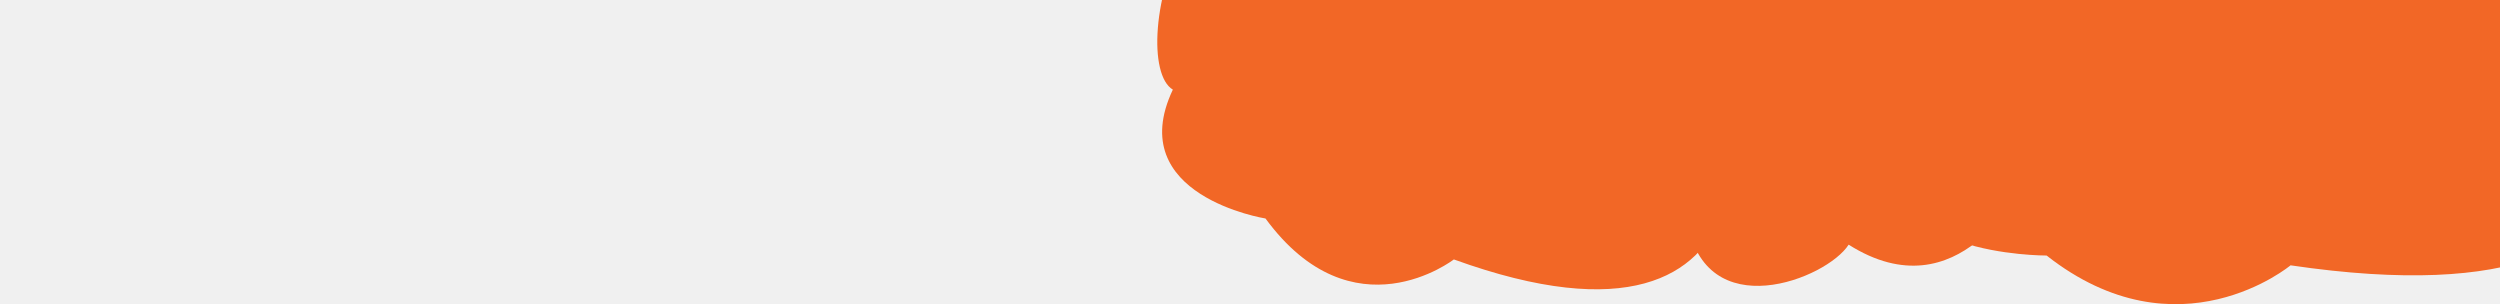
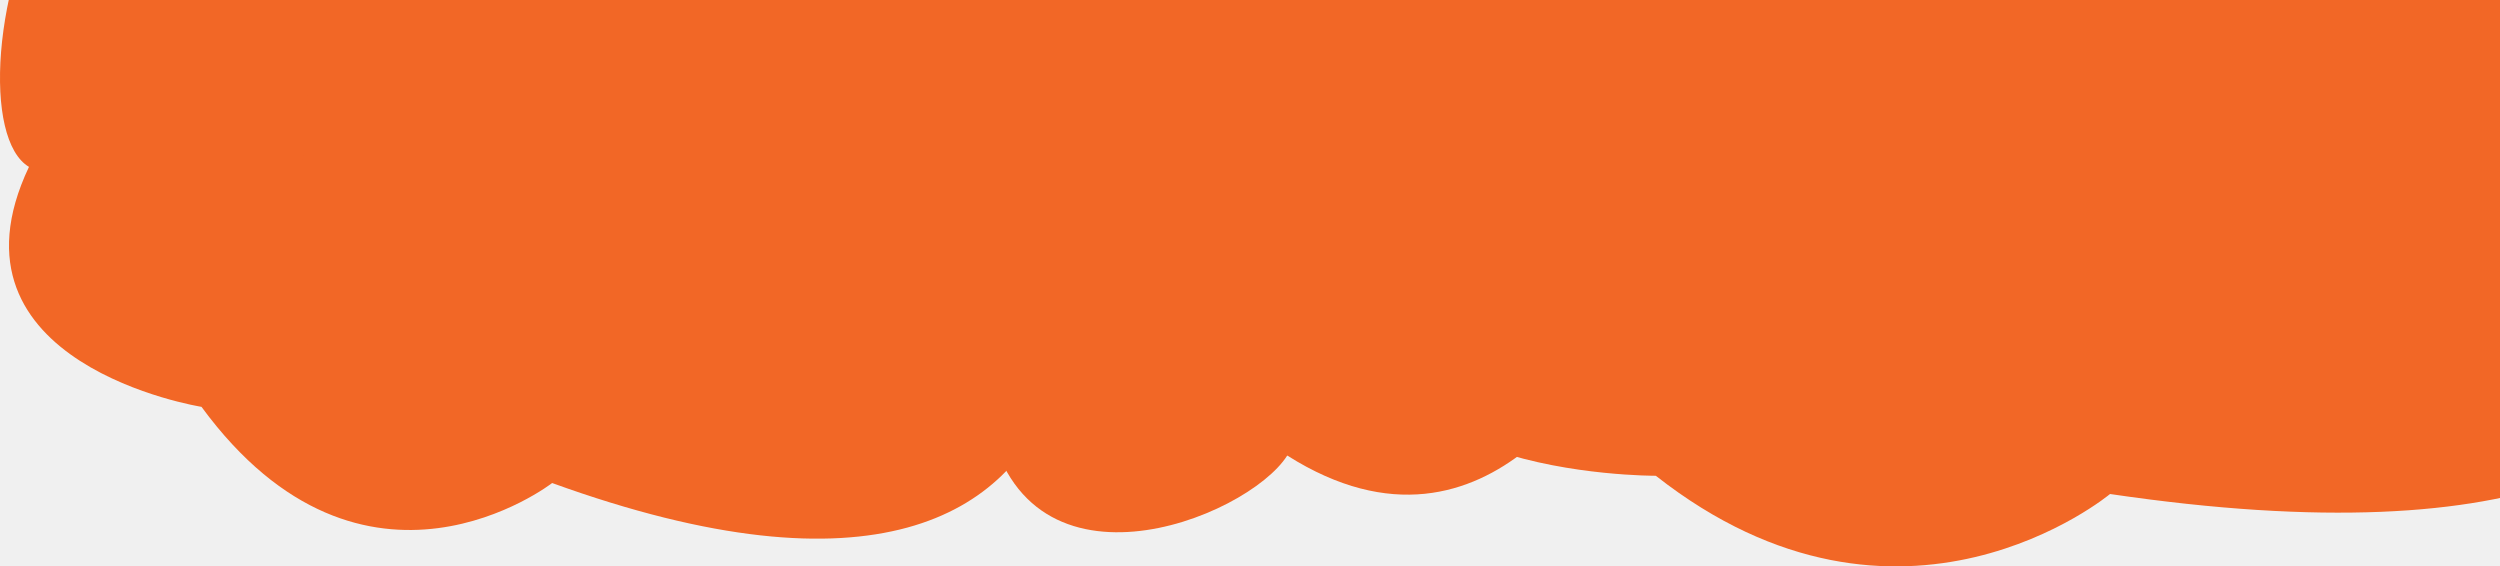
- <svg xmlns="http://www.w3.org/2000/svg" version="1.1" id="Layer_1" x="0px" y="0px" width="913px" height="111px" viewBox="0 0 913 111" enable-background="new 0 0 913 111" xml:space="preserve">
+ <svg xmlns="http://www.w3.org/2000/svg" version="1.1" id="Layer_1" x="0px" y="0px" width="490.357px" height="111px" viewBox="0 0 490.357 111" enable-background="new 0 0 490.357 111" xml:space="preserve">
  <g>
-     <text transform="matrix(1 0 0 1 487.3701 52.8457)" fill="#FFFFFF" font-family="'Bariol-Regular'" font-size="23">Home</text>
-     <text transform="matrix(1 0 0 1 586.0576 52.8457)" fill="#FFFFFF" font-family="'Bariol-Regular'" font-size="23">Features</text>
-     <text transform="matrix(1 0 0 1 810.2148 52.8457)" fill="#FFFFFF" font-family="'Bariol-Regular'" font-size="23">Contact</text>
-     <text transform="matrix(1 0 0 1 708.3076 52.8457)" fill="#FFFFFF" font-family="'Bariol-Regular'" font-size="23">About</text>
+     <text transform="matrix(1 0 0 1 64.7275 52.8457)" fill="#FFFFFF" font-family="'Bariol-Regular'" font-size="23">Home</text>
+     <text transform="matrix(1 0 0 1 163.415 52.8457)" fill="#FFFFFF" font-family="'Bariol-Regular'" font-size="23">Features</text>
+     <text transform="matrix(1 0 0 1 387.5723 52.8457)" fill="#FFFFFF" font-family="'Bariol-Regular'" font-size="23">Contact</text>
+     <text transform="matrix(1 0 0 1 285.665 52.8457)" fill="#FFFFFF" font-family="'Bariol-Regular'" font-size="23">About</text>
  </g>
  <g>
    <g>
-       <path fill="#F26726" d="M511.961-40.405c0,0,45.143-25.952,64.039,18.14c13.568-5.813,60.566,4.846,43.609,40.701    c17.379,9.575,37.793,122.102-88.666,76.306c0,0-36.844,28.584-68.781-14.944c0,0-52.211-8.31-33.836-47.067    C410.484,22.148,433.656-87.782,511.961-40.405z" />
-       <path fill="#F26726" d="M738.196,68.082c0,0-22.546,46.938-63.069,21.266c-7.901,12.469-52.688,30.264-58.985-8.896    c-19.749,1.935-100.233-79.312,29.954-113.079c0,0,14.215-44.412,65.174-26.583c0,0,47.756-22.681,54.526,19.674    C786.494-40.902,829.568,62.857,738.196,68.082z" />
-       <path fill="#F26726" d="M787.953-33.43c0,0,51.929-32.956,83.72,7.5c15.972-7.944,76.928-5.061,62.198,33.092    c23.572,6.627,69.787,114.392-97.361,89.734c0,0-41.027,34.205-89.088-3.575c0,0-67.071,0.282-51.093-40.964    C671.993,44.812,680.974-67.474,787.953-33.43z" />
-       <path fill="#F26726" d="M489.508,85.908c111.101-0.753,423.492,0,423.492,0V0.001c0,0-324.537-0.003-423.42,0    C479.232,0.001,479.158,85.979,489.508,85.908z" />
+       <path fill="#F26726" d="M89.318-40.405c0,0,45.143-25.952,64.039,18.14c13.568-5.813,60.566,4.846,43.609,40.701    c17.379,9.575,37.793,122.102-88.666,76.306c0,0-36.844,28.584-68.781-14.944c0,0-52.211-8.31-33.836-47.067    C-12.158,22.148,11.014-87.782,89.318-40.405z" />
+       <path fill="#F26726" d="M315.554,68.082c0,0-22.546,46.938-63.069,21.266c-7.901,12.469-52.688,30.264-58.985-8.896    C173.75,82.387,93.266,1.141,223.453-32.627c0,0,14.215-44.412,65.174-26.583c0,0,47.756-22.681,54.526,19.674    C363.852-40.902,406.926,62.857,315.554,68.082z" />
+       <path fill="#F26726" d="M365.311-33.43c0,0,51.929-32.956,83.72,7.5c15.972-7.944,76.928-5.061,62.198,33.092    c23.572,6.627,69.787,114.392-97.361,89.734c0,0-41.027,34.205-89.088-3.575c0,0-67.071,0.282-51.093-40.964    C249.351,44.812,258.331-67.474,365.311-33.43z" />
+       <path fill="#F26726" d="M66.865,85.908c111.101-0.753,423.492,0,423.492,0V0.001c0,0-324.537-0.003-423.42,0    C56.59,0.001,56.516,85.979,66.865,85.908z" />
    </g>
  </g>
</svg>
